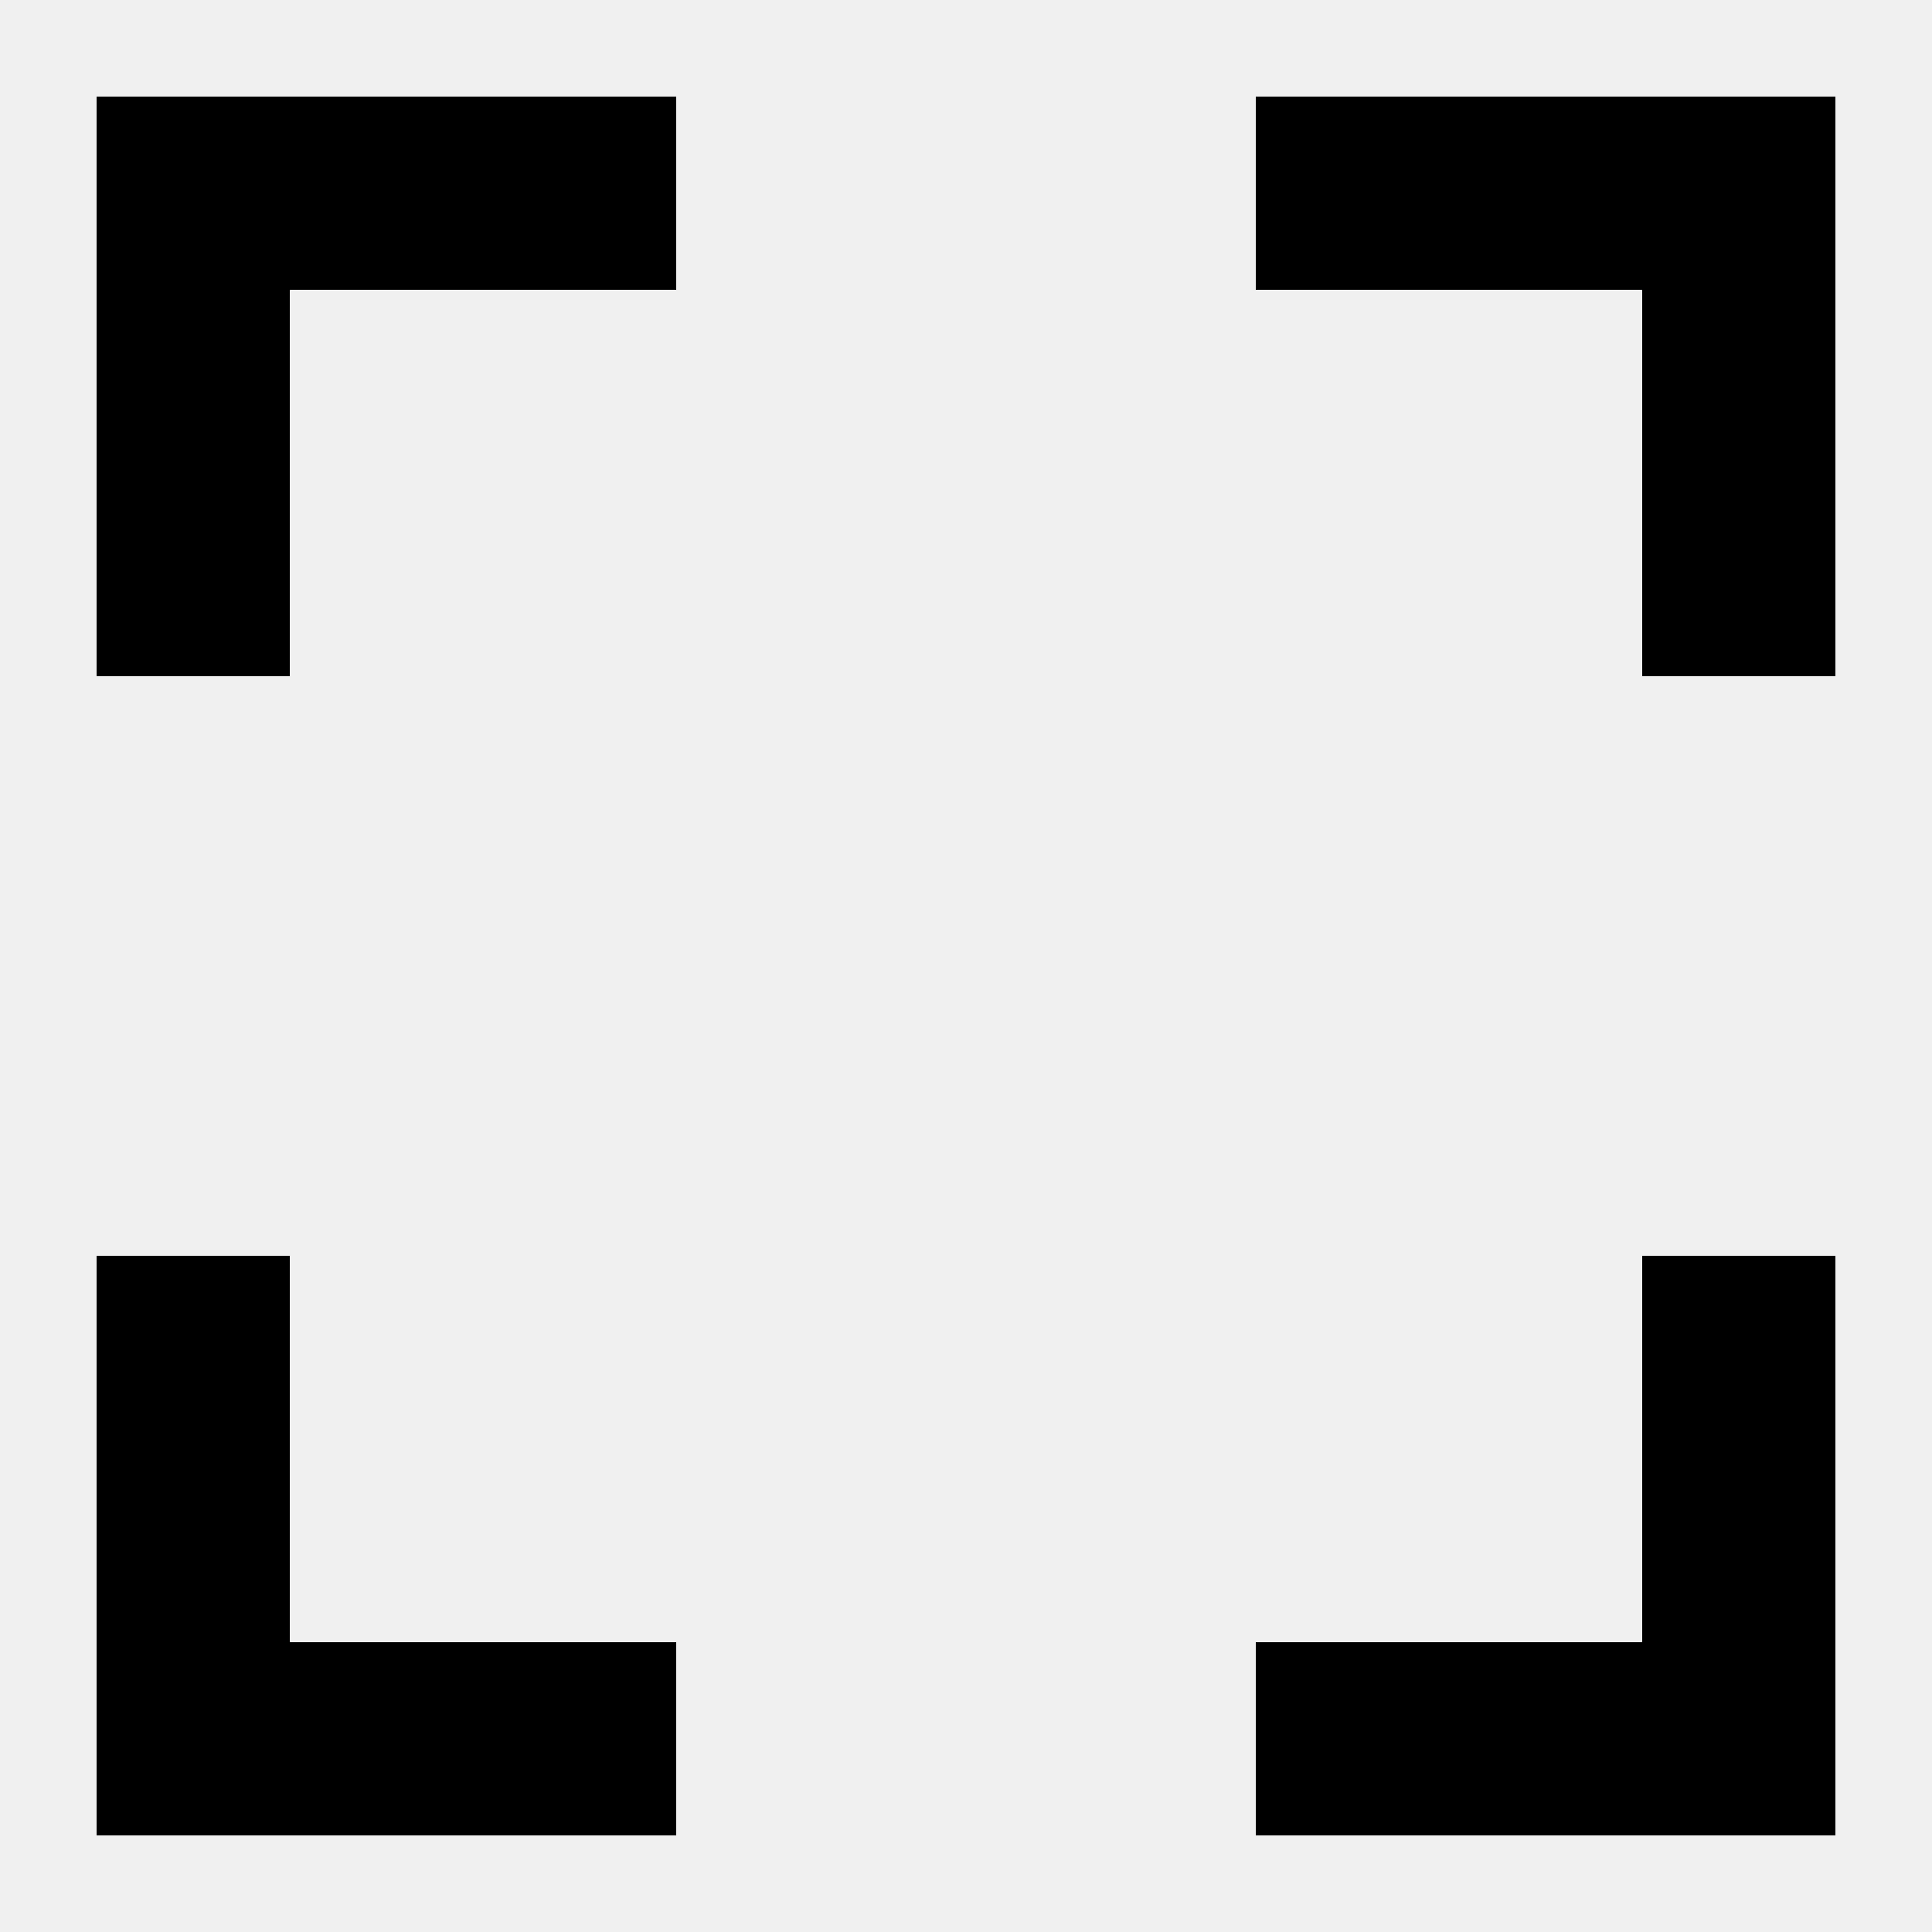
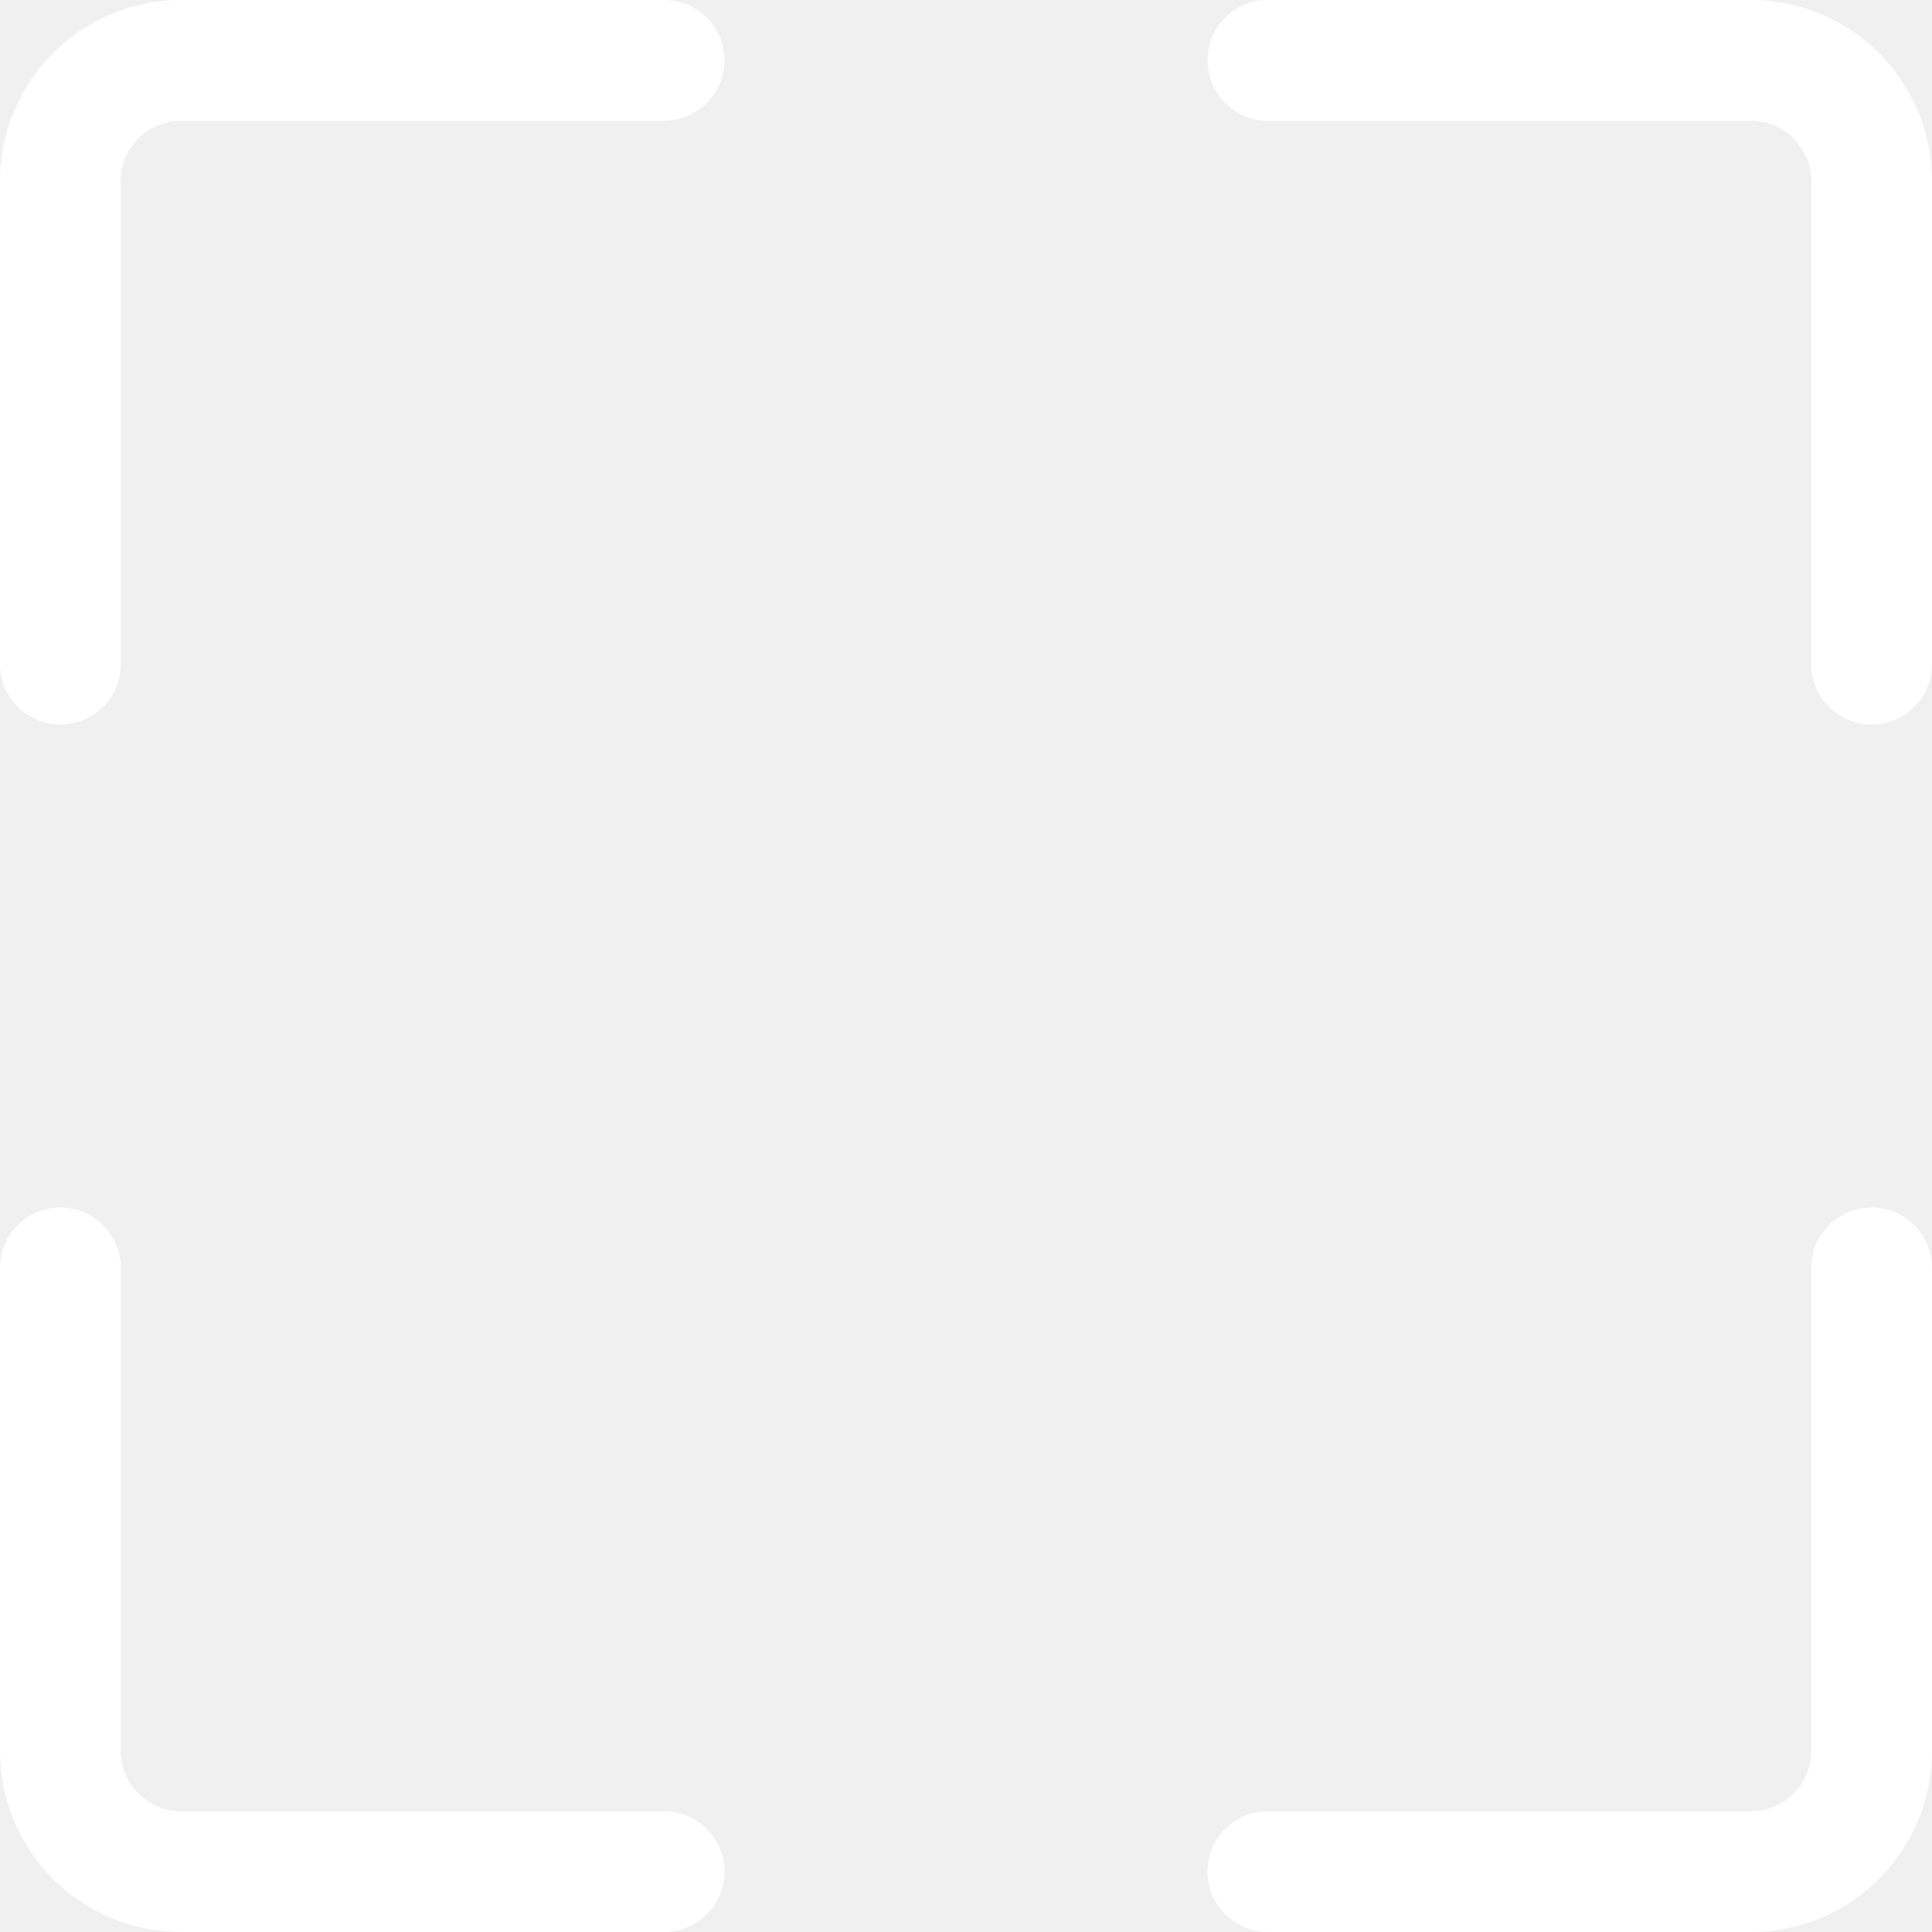
- <svg xmlns="http://www.w3.org/2000/svg" width="20" height="20" viewBox="0 0 20 20">
-   <path fill-rule="evenodd" d="M1 1v6h2V3h4V1H1zm2 12H1v6h6v-2H3v-4zm14 4h-4v2h6v-6h-2v4zm0-16h-4v2h4v4h2V1h-2z" />
+ <svg xmlns="http://www.w3.org/2000/svg" width="16" height="16" fill="#ffffff" class="bi bi-fullscreen" viewBox="0 0 16 16">
+   <path d="M1.5 1a.5.5 0 0 0-.5.5v4a.5.5 0 0 1-1 0v-4A1.5 1.5 0 0 1 1.5 0h4a.5.5 0 0 1 0 1h-4zM10 .5a.5.5 0 0 1 .5-.5h4A1.5 1.5 0 0 1 16 1.5v4a.5.5 0 0 1-1 0v-4a.5.5 0 0 0-.5-.5h-4a.5.5 0 0 1-.5-.5zM.5 10a.5.5 0 0 1 .5.5v4a.5.5 0 0 0 .5.5h4a.5.5 0 0 1 0 1h-4A1.5 1.5 0 0 1 0 14.5v-4a.5.5 0 0 1 .5-.5zm15 0a.5.5 0 0 1 .5.5v4a1.5 1.5 0 0 1-1.5 1.5h-4a.5.5 0 0 1 0-1h4a.5.5 0 0 0 .5-.5v-4a.5.5 0 0 1 .5-.5z" />
</svg>
